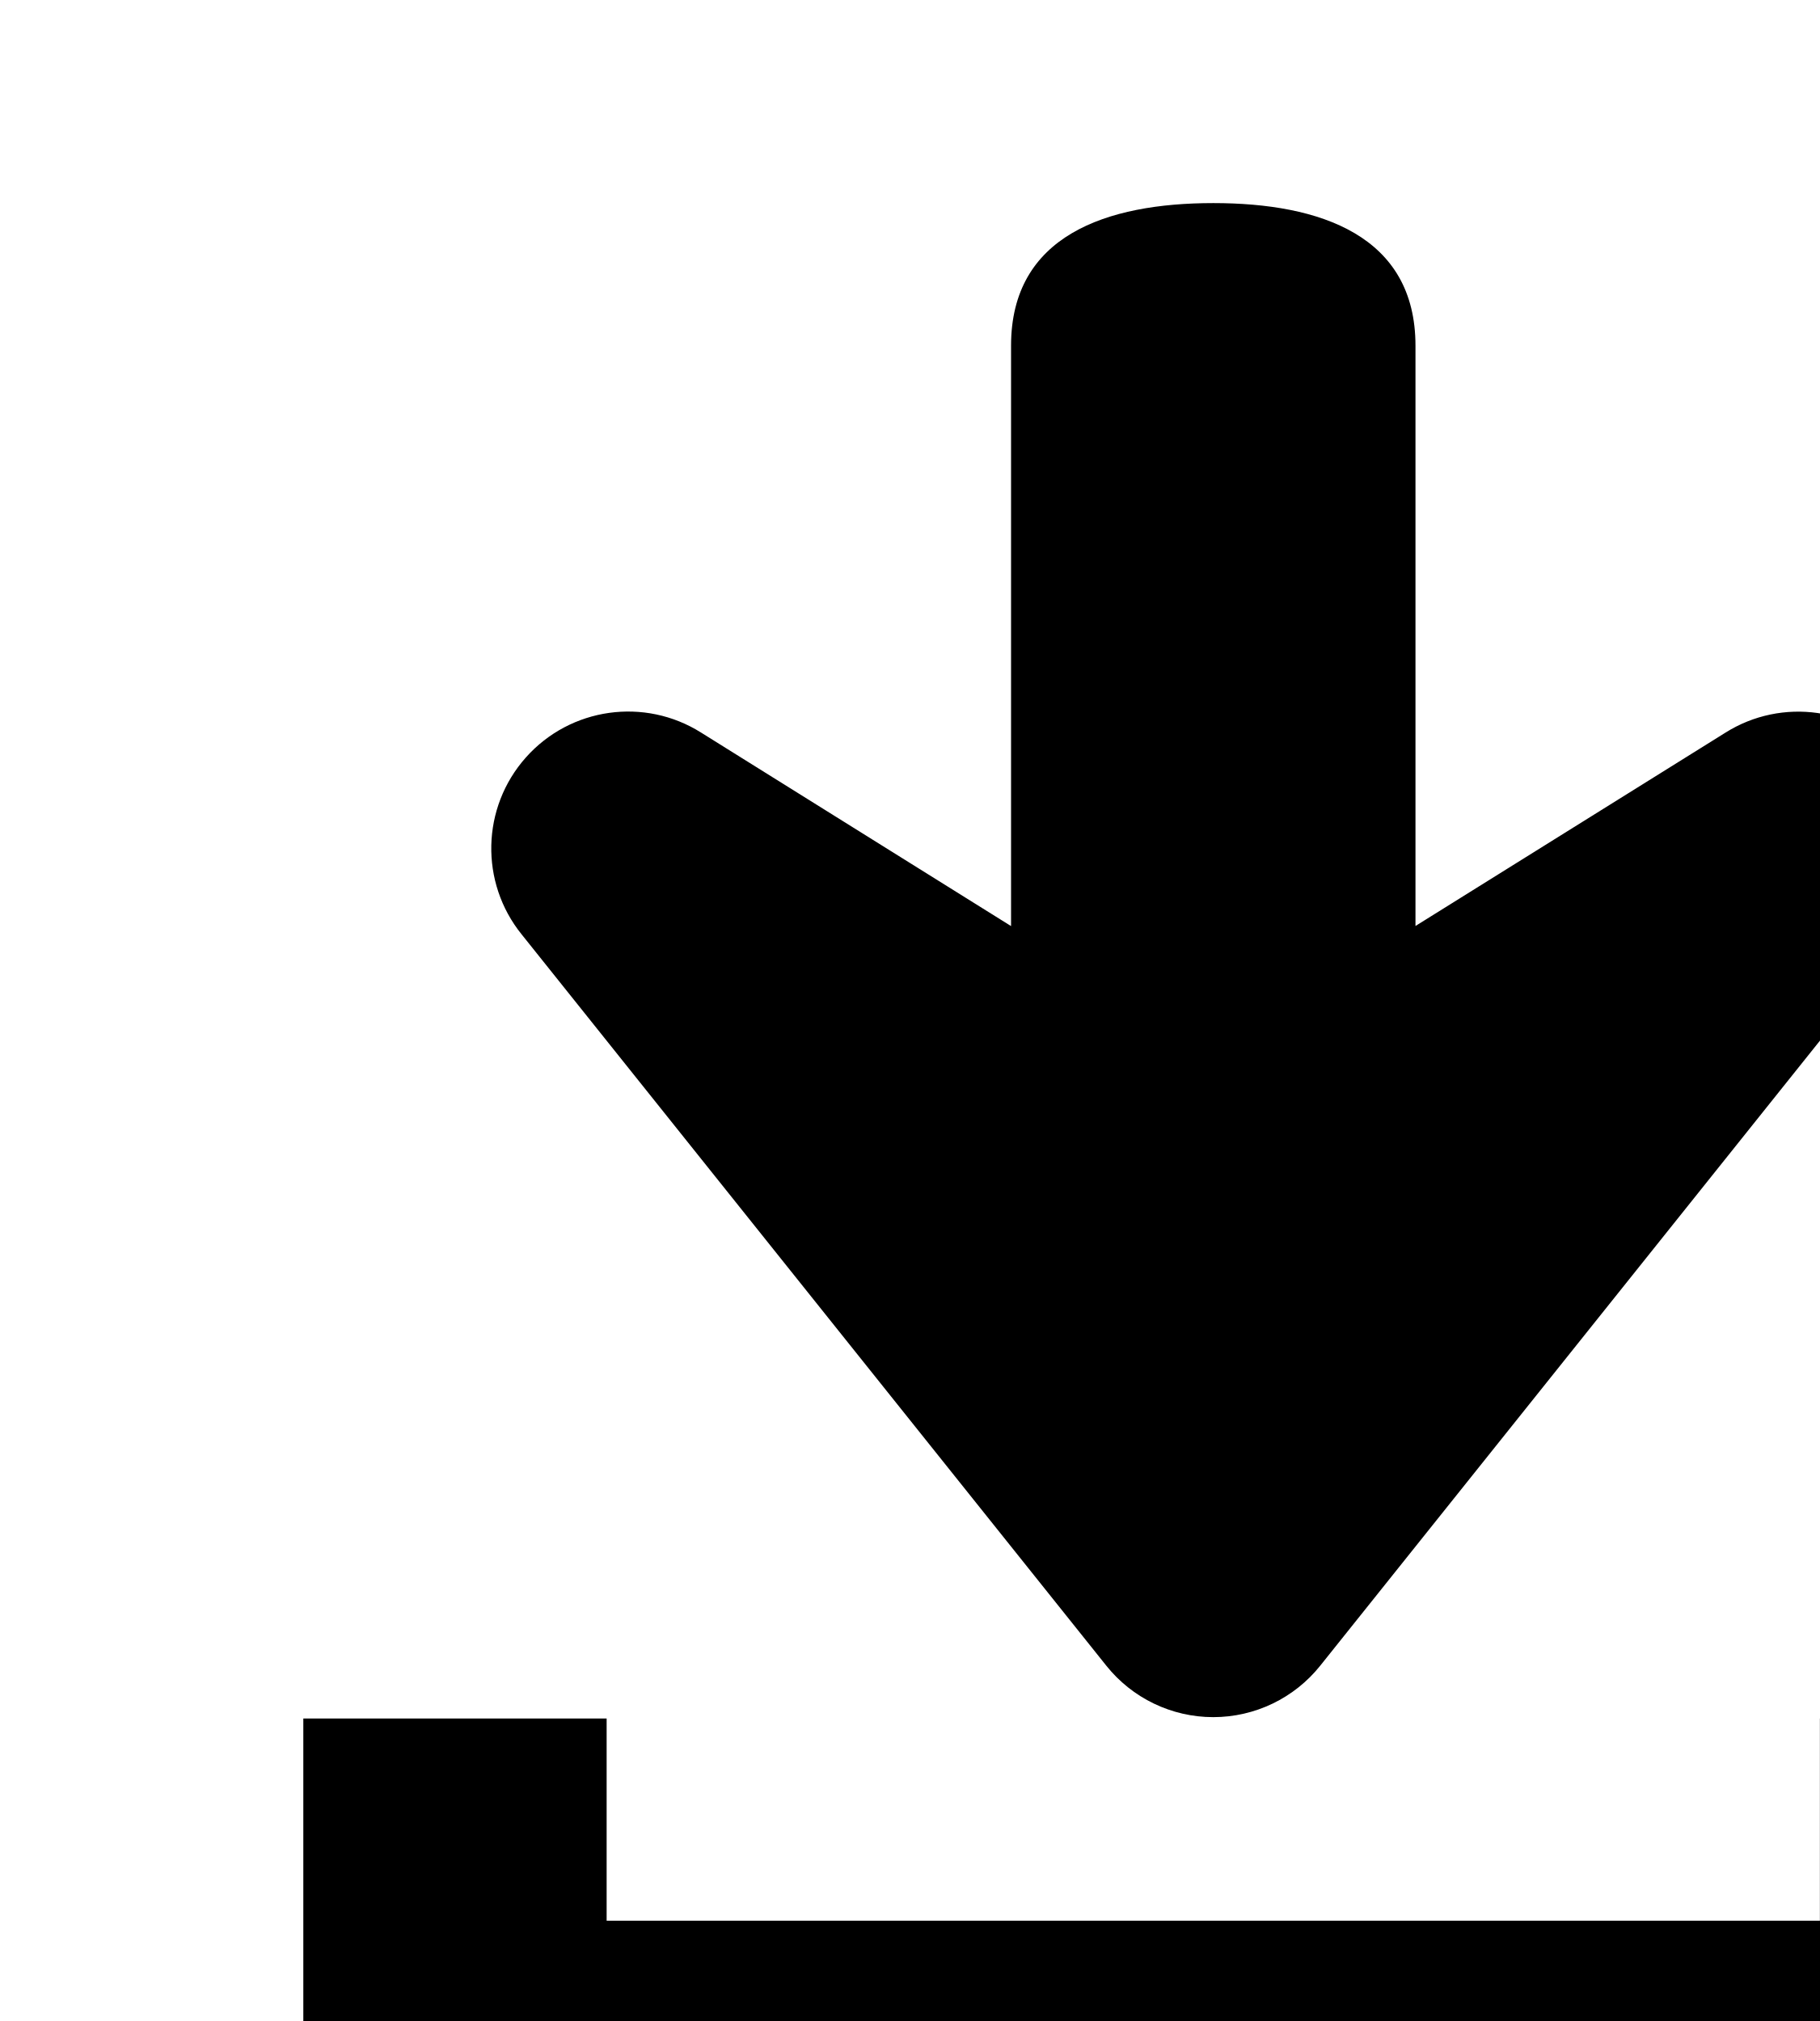
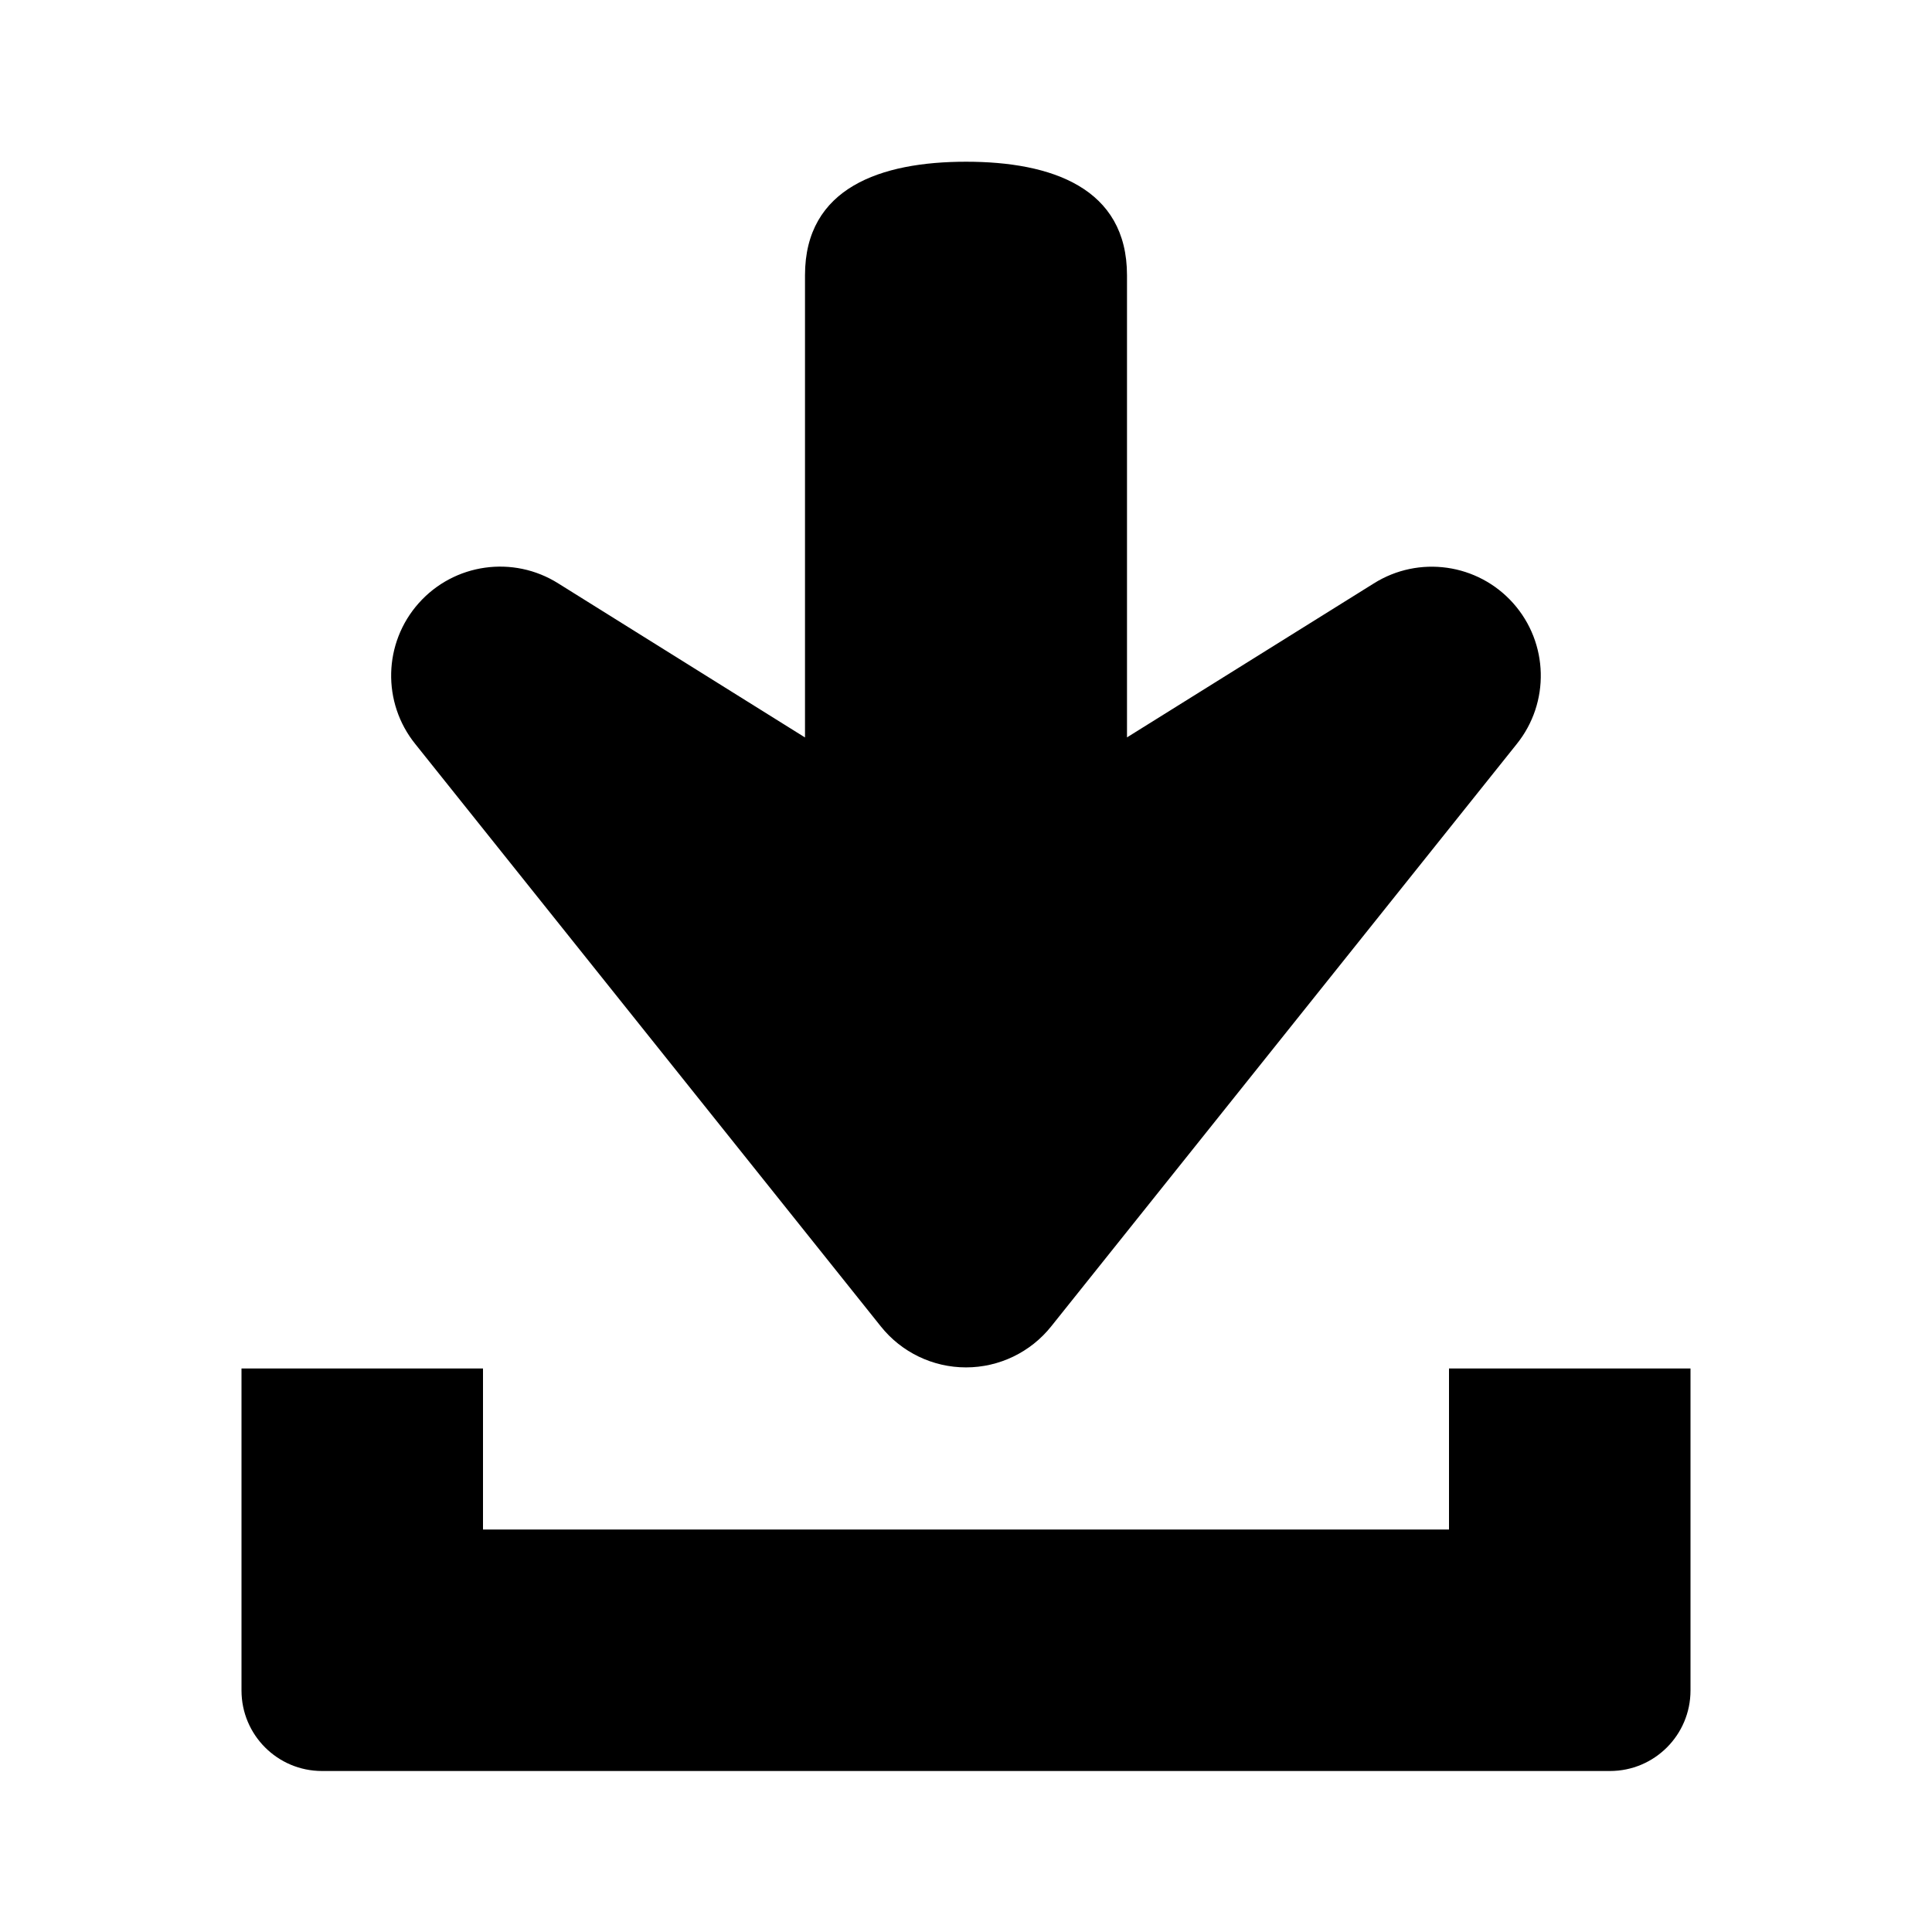
- <svg xmlns="http://www.w3.org/2000/svg" role="img" focusable="false" viewbox="0 0 24 24">
+ <svg xmlns="http://www.w3.org/2000/svg" role="img" aria-hidden="true" focusable="false" width="24" height="24" viewBox="0 0 24 24">
  <path d="M18 17v2H6v-2H3v4a1 1 0 001 1h16a1 1 0 001-1v-4h-3z" fill="currentColor" />
  <path d="M10.941 16.476a1.354 1.354 0 002.118 0l5.782-7.233a1.354 1.354 0 00-1.776-1.995L14 9.16V3.42c0-1.088-.94-1.411-1.999-1.411-1.061 0-2.001.323-2.001 1.41v5.742L6.936 7.248A1.354 1.354 0 005.16 9.244l5.781 7.232z" fill="currentColor" />
</svg>
